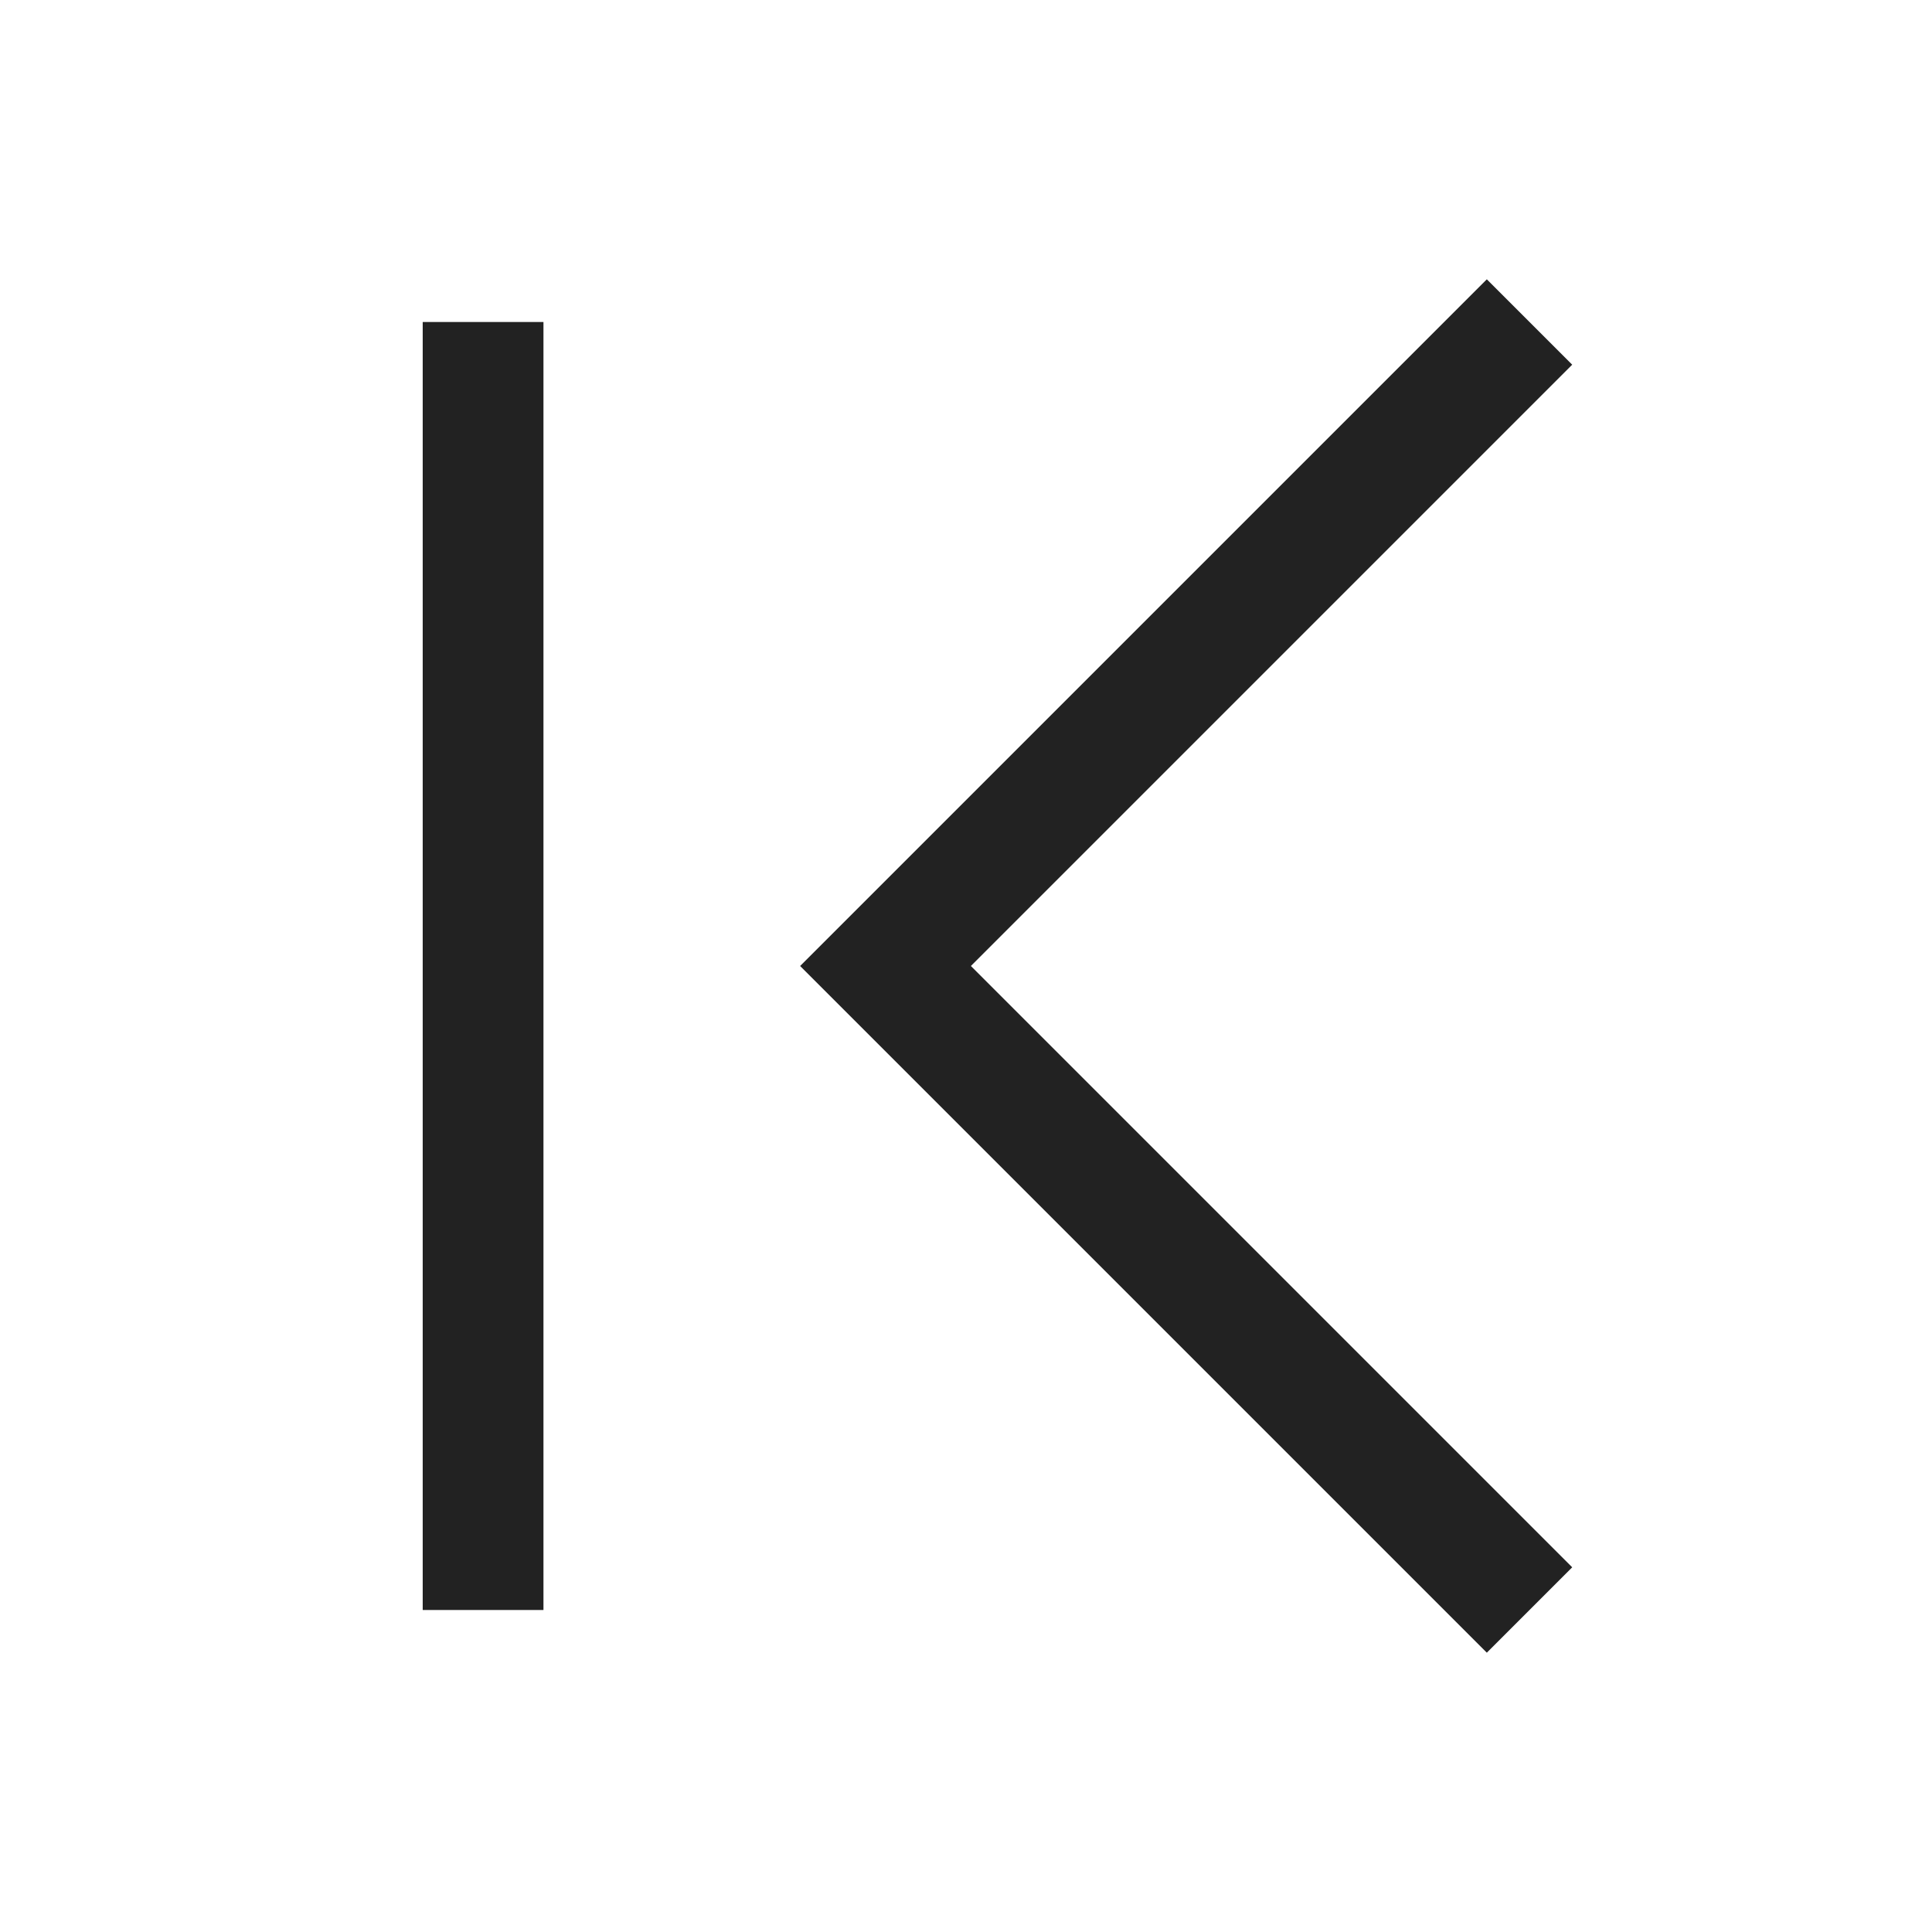
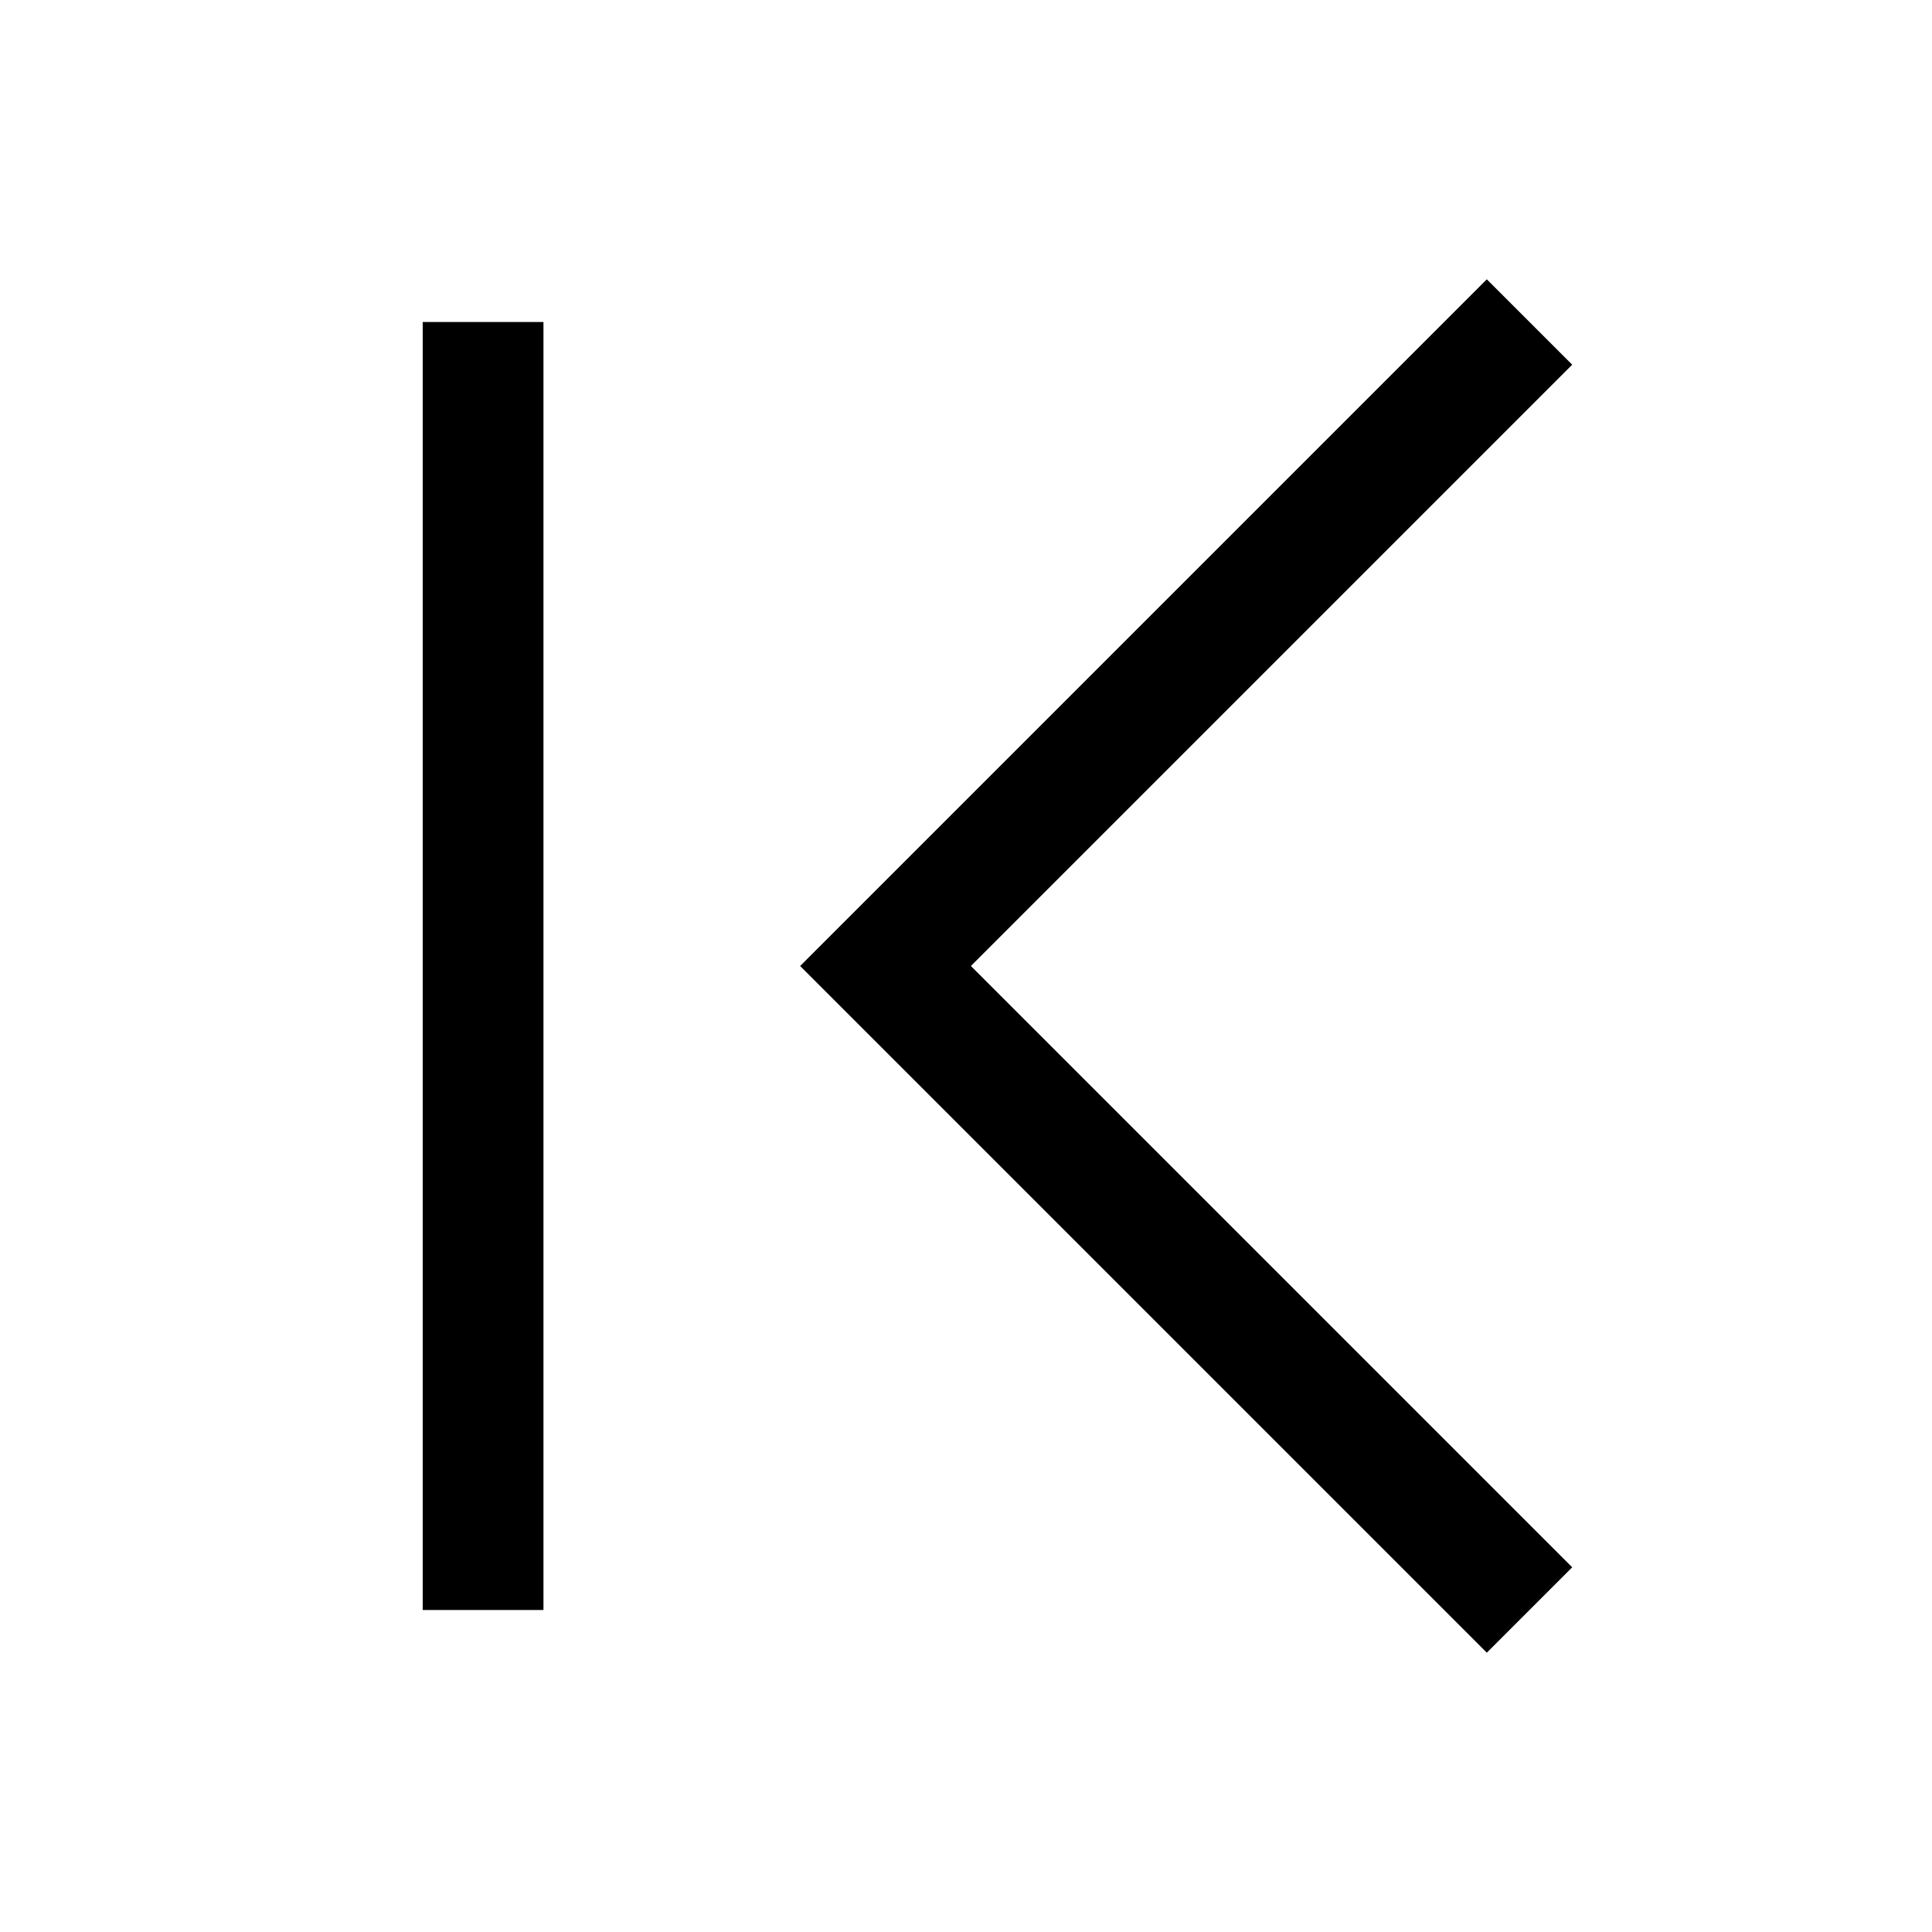
<svg xmlns="http://www.w3.org/2000/svg" id="arrow_prev_24" data-name="arrow_prev_24" viewBox="0 0 24 24">
  <path d="M0 0h24v24H0z" style="fill:none" data-name="keyline/24px" />
-   <path data-name="패스 202519" d="m18280.215-3412.96-8 8 8 8" transform="translate(-18261.215 3416.96)" style="stroke:#222;stroke-width:1.5px;fill:none" />
-   <path data-name="선 3166" transform="translate(6.001 4)" style="stroke:#222;stroke-width:1.5px;fill:none" d="M0 0v16" />
+   <path data-name="패스 202519" d="m18280.215-3412.96-8 8 8 8" transform="translate(-18261.215 3416.96)" style="stroke:currentColor;stroke-width:1.5px;fill:none" />
+   <path data-name="선 3166" transform="translate(6.001 4)" style="stroke:currentColor;stroke-width:1.5px;fill:none" d="M0 0v16" />
</svg>
